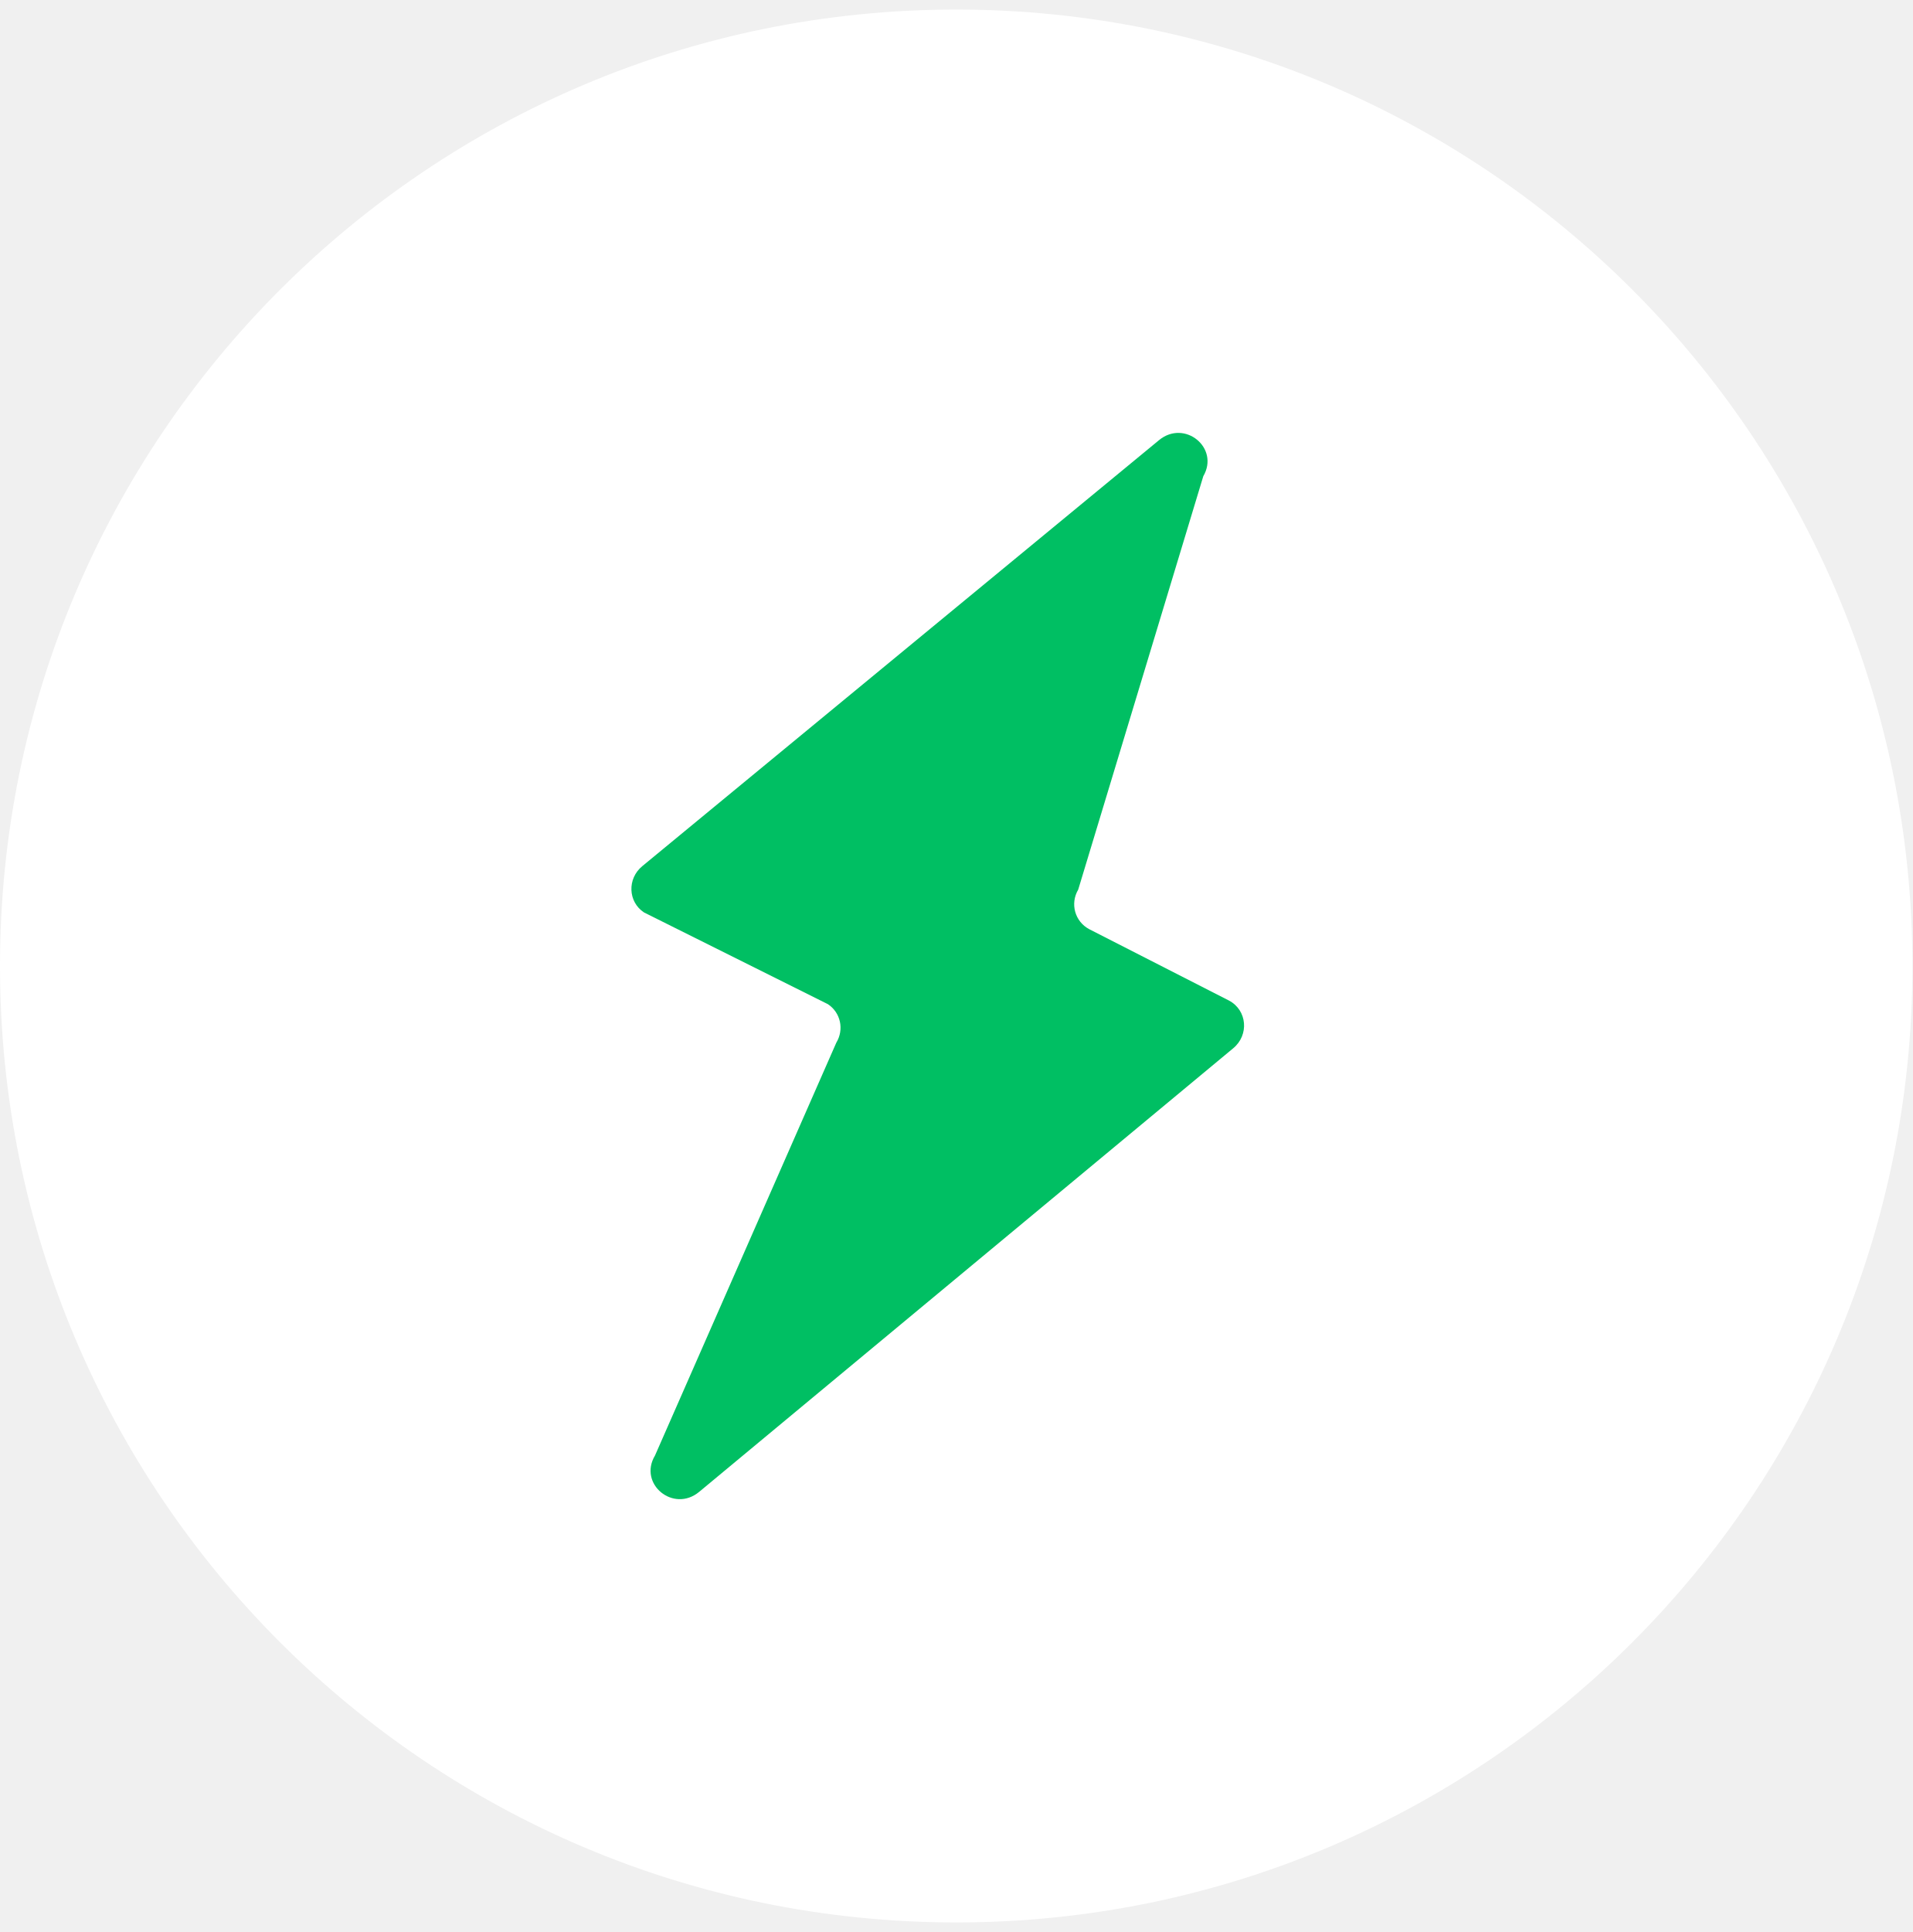
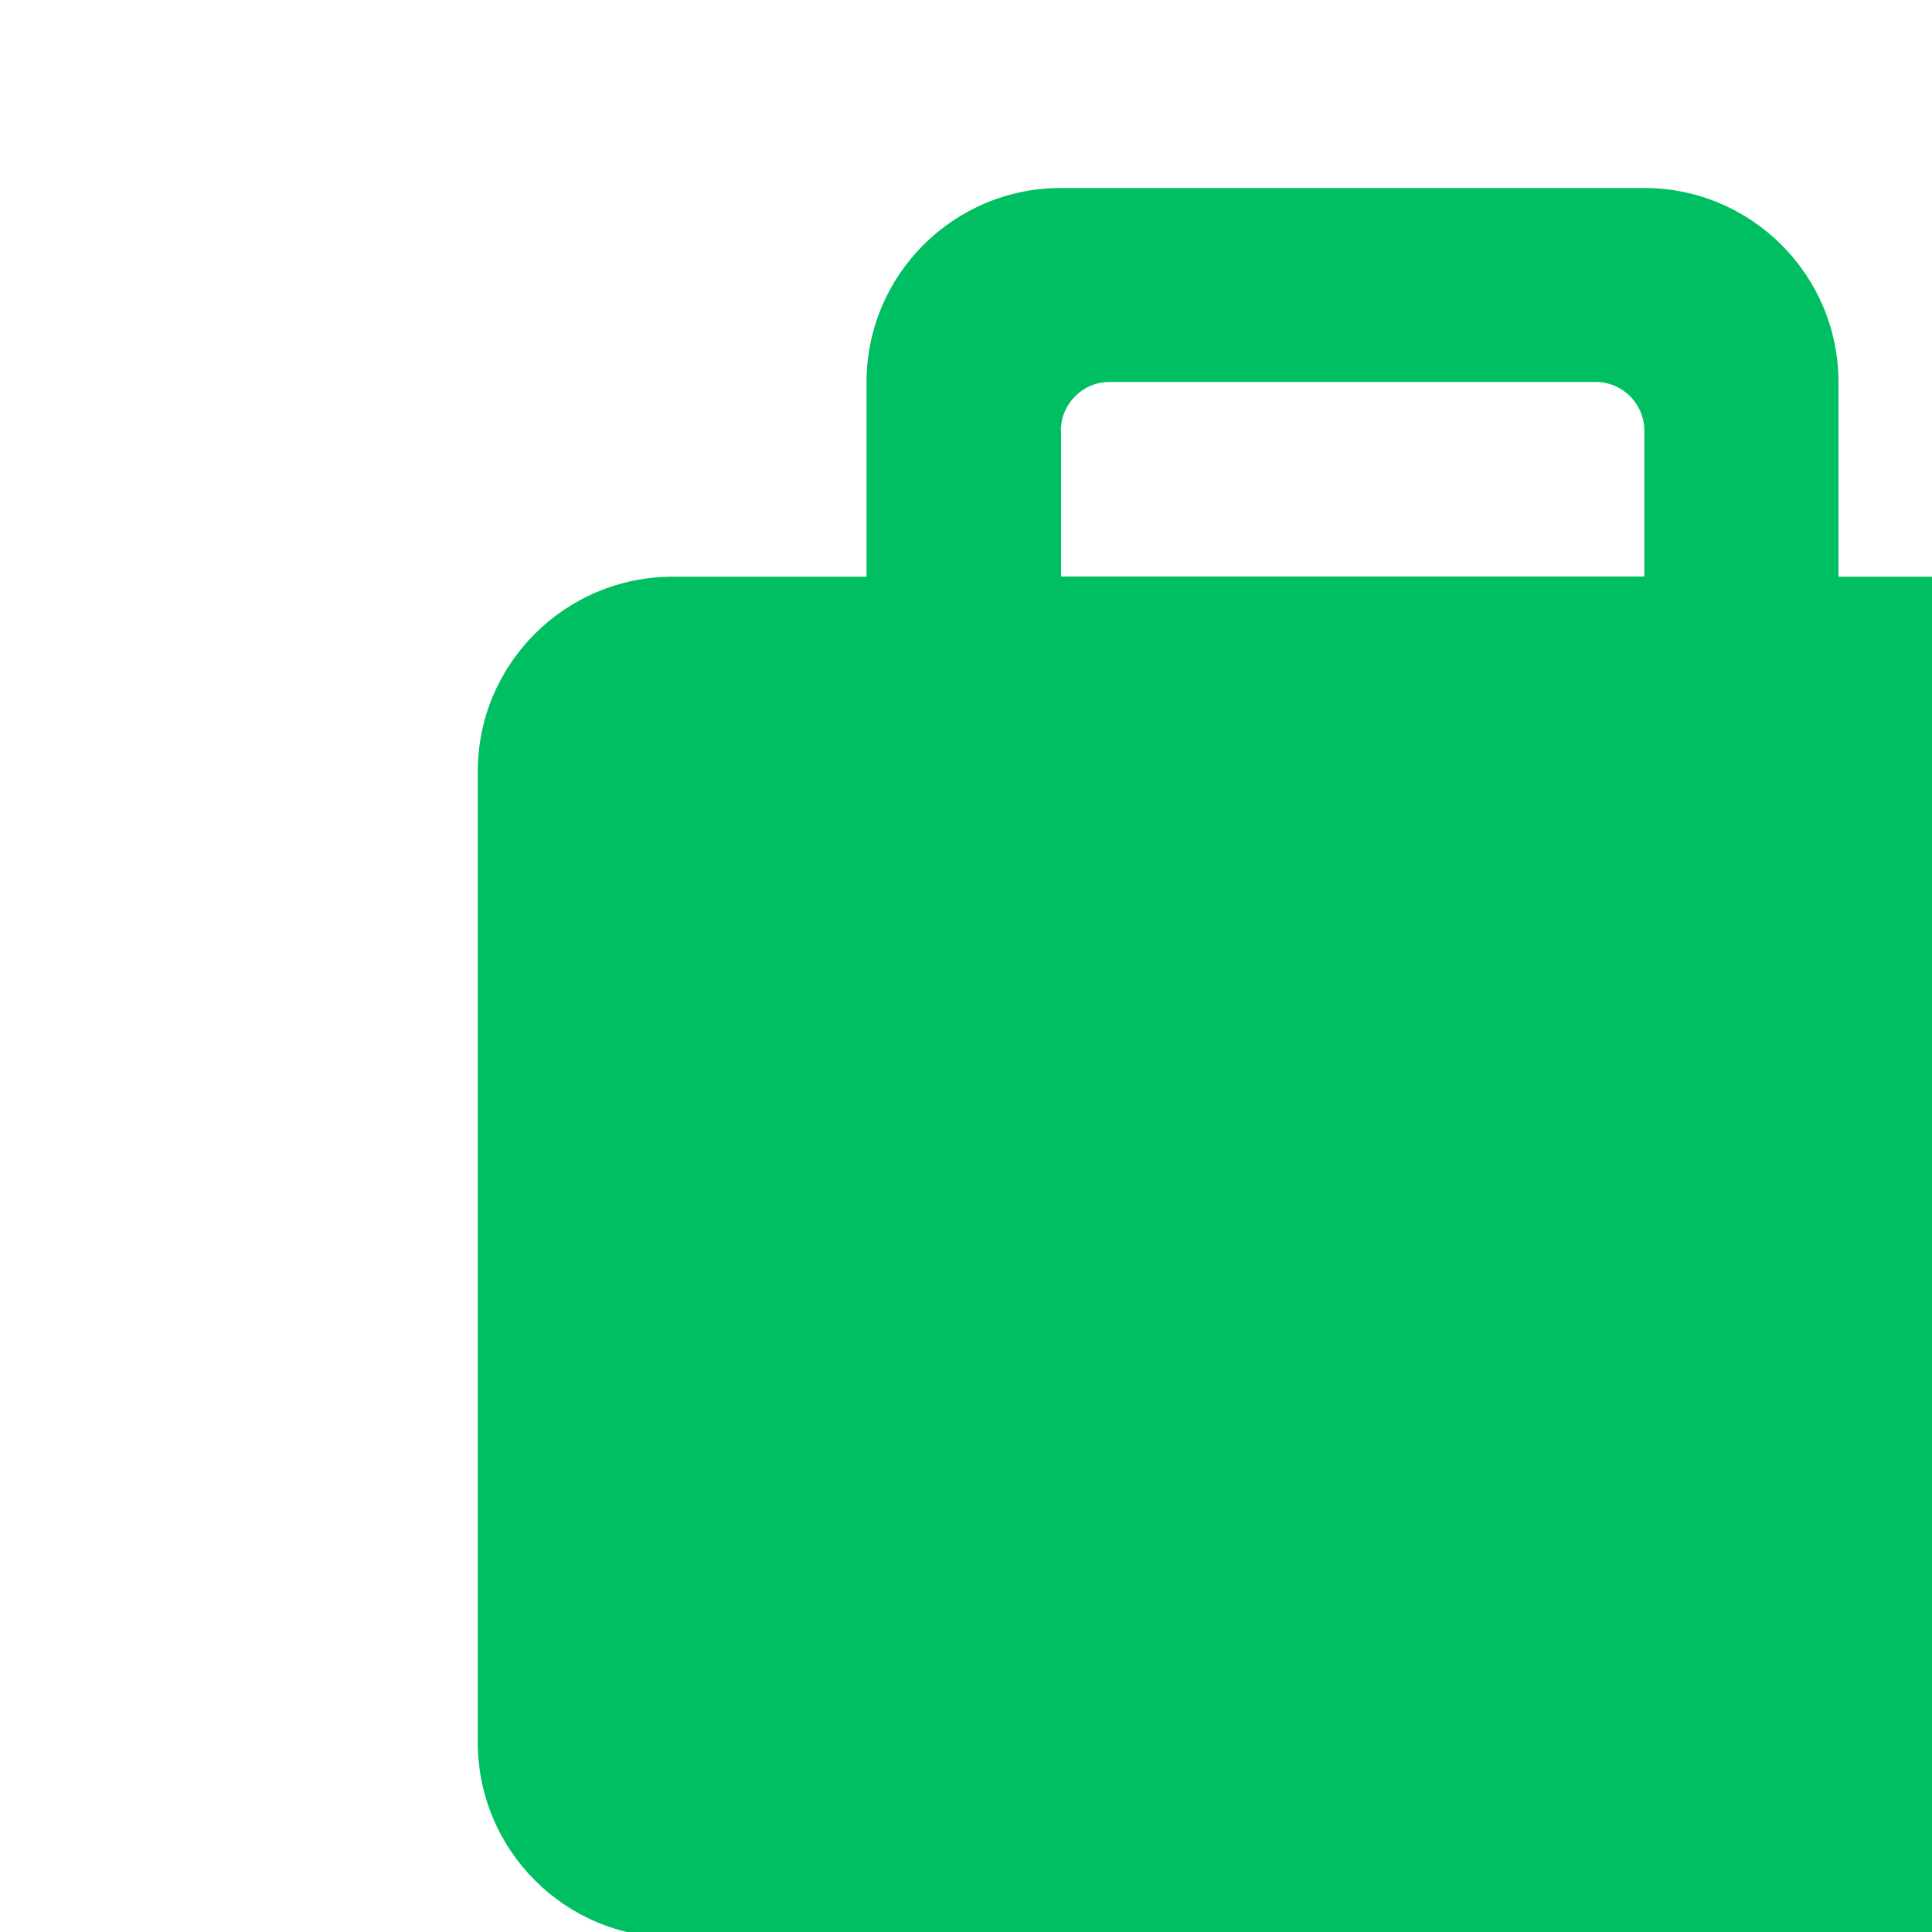
- <svg xmlns="http://www.w3.org/2000/svg" width="100" height="101" viewBox="0 0 100 101" fill="none">
+ <svg xmlns="http://www.w3.org/2000/svg" width="100" height="100" viewBox="0 0 100 100" fill="none">
  <g clip-path="url(#clip0_101_188)">
-     <path d="M50 100.5C77.614 100.5 100 78.114 100 50.5C100 22.886 77.614 0.5 50 0.5C22.386 0.5 0 22.886 0 50.5C0 78.114 22.386 100.5 50 100.5Z" fill="white" />
-     <path d="M33.585 45.28L60.605 23.01C61.94 21.91 63.785 23.41 62.92 24.895L56.38 46.505C55.945 47.245 56.205 48.175 56.955 48.575L64.27 52.31C65.215 52.815 65.325 54.105 64.485 54.8L36.56 77.99C35.215 79.105 33.36 77.575 34.25 76.09L43.73 54.51C44.15 53.815 43.955 52.935 43.29 52.495L33.675 47.7C32.835 47.145 32.79 45.935 33.585 45.28Z" fill="#00BF63" />
+     <path d="M50 100C77.614 100 100 77.614 100 50C100 22.386 77.614 0 50 0C22.386 0 0 22.386 0 50C0 77.614 22.386 100 50 100Z" fill="white" />
+     <path d="M33.585 44.78L60.605 22.51C61.94 21.41 63.785 22.91 62.92 24.395L56.38 46.005C55.945 46.745 56.205 47.675 56.955 48.075L64.27 51.81C65.215 52.315 65.325 53.605 64.485 54.3L36.56 77.49C35.215 78.605 33.36 77.075 34.25 75.59L43.73 54.01C44.15 53.315 43.955 52.435 43.29 51.995L33.675 47.2C32.835 46.645 32.79 45.435 33.585 44.78Z" fill="#00BF63" />
+     <g clip-path="url(#clip1_101_188)">
+       <path d="M70 155C125.228 155 170 110.228 170 55C170 -0.228 125.228 -45 70 -45C14.771 -45 -30 -0.228 -30 55C-30 110.228 14.771 155 70 155Z" fill="white" />
+       <path d="M34.78 100.28H105.22C110.77 100.26 115.27 95.77 115.28 90.22V39.91C115.26 34.36 110.77 29.86 105.22 29.85H95.16V19.79C95.16 14.23 90.65 9.73 85.1 9.73H54.91C49.35 9.73 44.85 14.24 44.85 19.79V29.85H34.79C29.24 29.87 24.74 34.36 24.73 39.91V90.22C24.75 95.77 29.24 100.27 34.79 100.28H34.78ZM54.91 22.29C54.91 20.9 56.04 19.77 57.43 19.77H82.59C83.98 19.77 85.11 20.9 85.11 22.29V29.84H54.92V22.29H54.91Z" fill="#00BF63" />
+     </g>
  </g>
  <defs>
    <clipPath id="clip0_101_188">
-       <rect width="100" height="100" fill="white" transform="translate(0 0.5)" />
+       <rect width="100" height="100" fill="white" />
+     </clipPath>
+     <clipPath id="clip1_101_188">
+       <rect width="200" height="200" fill="white" transform="translate(-30 -45)" />
    </clipPath>
  </defs>
</svg>
